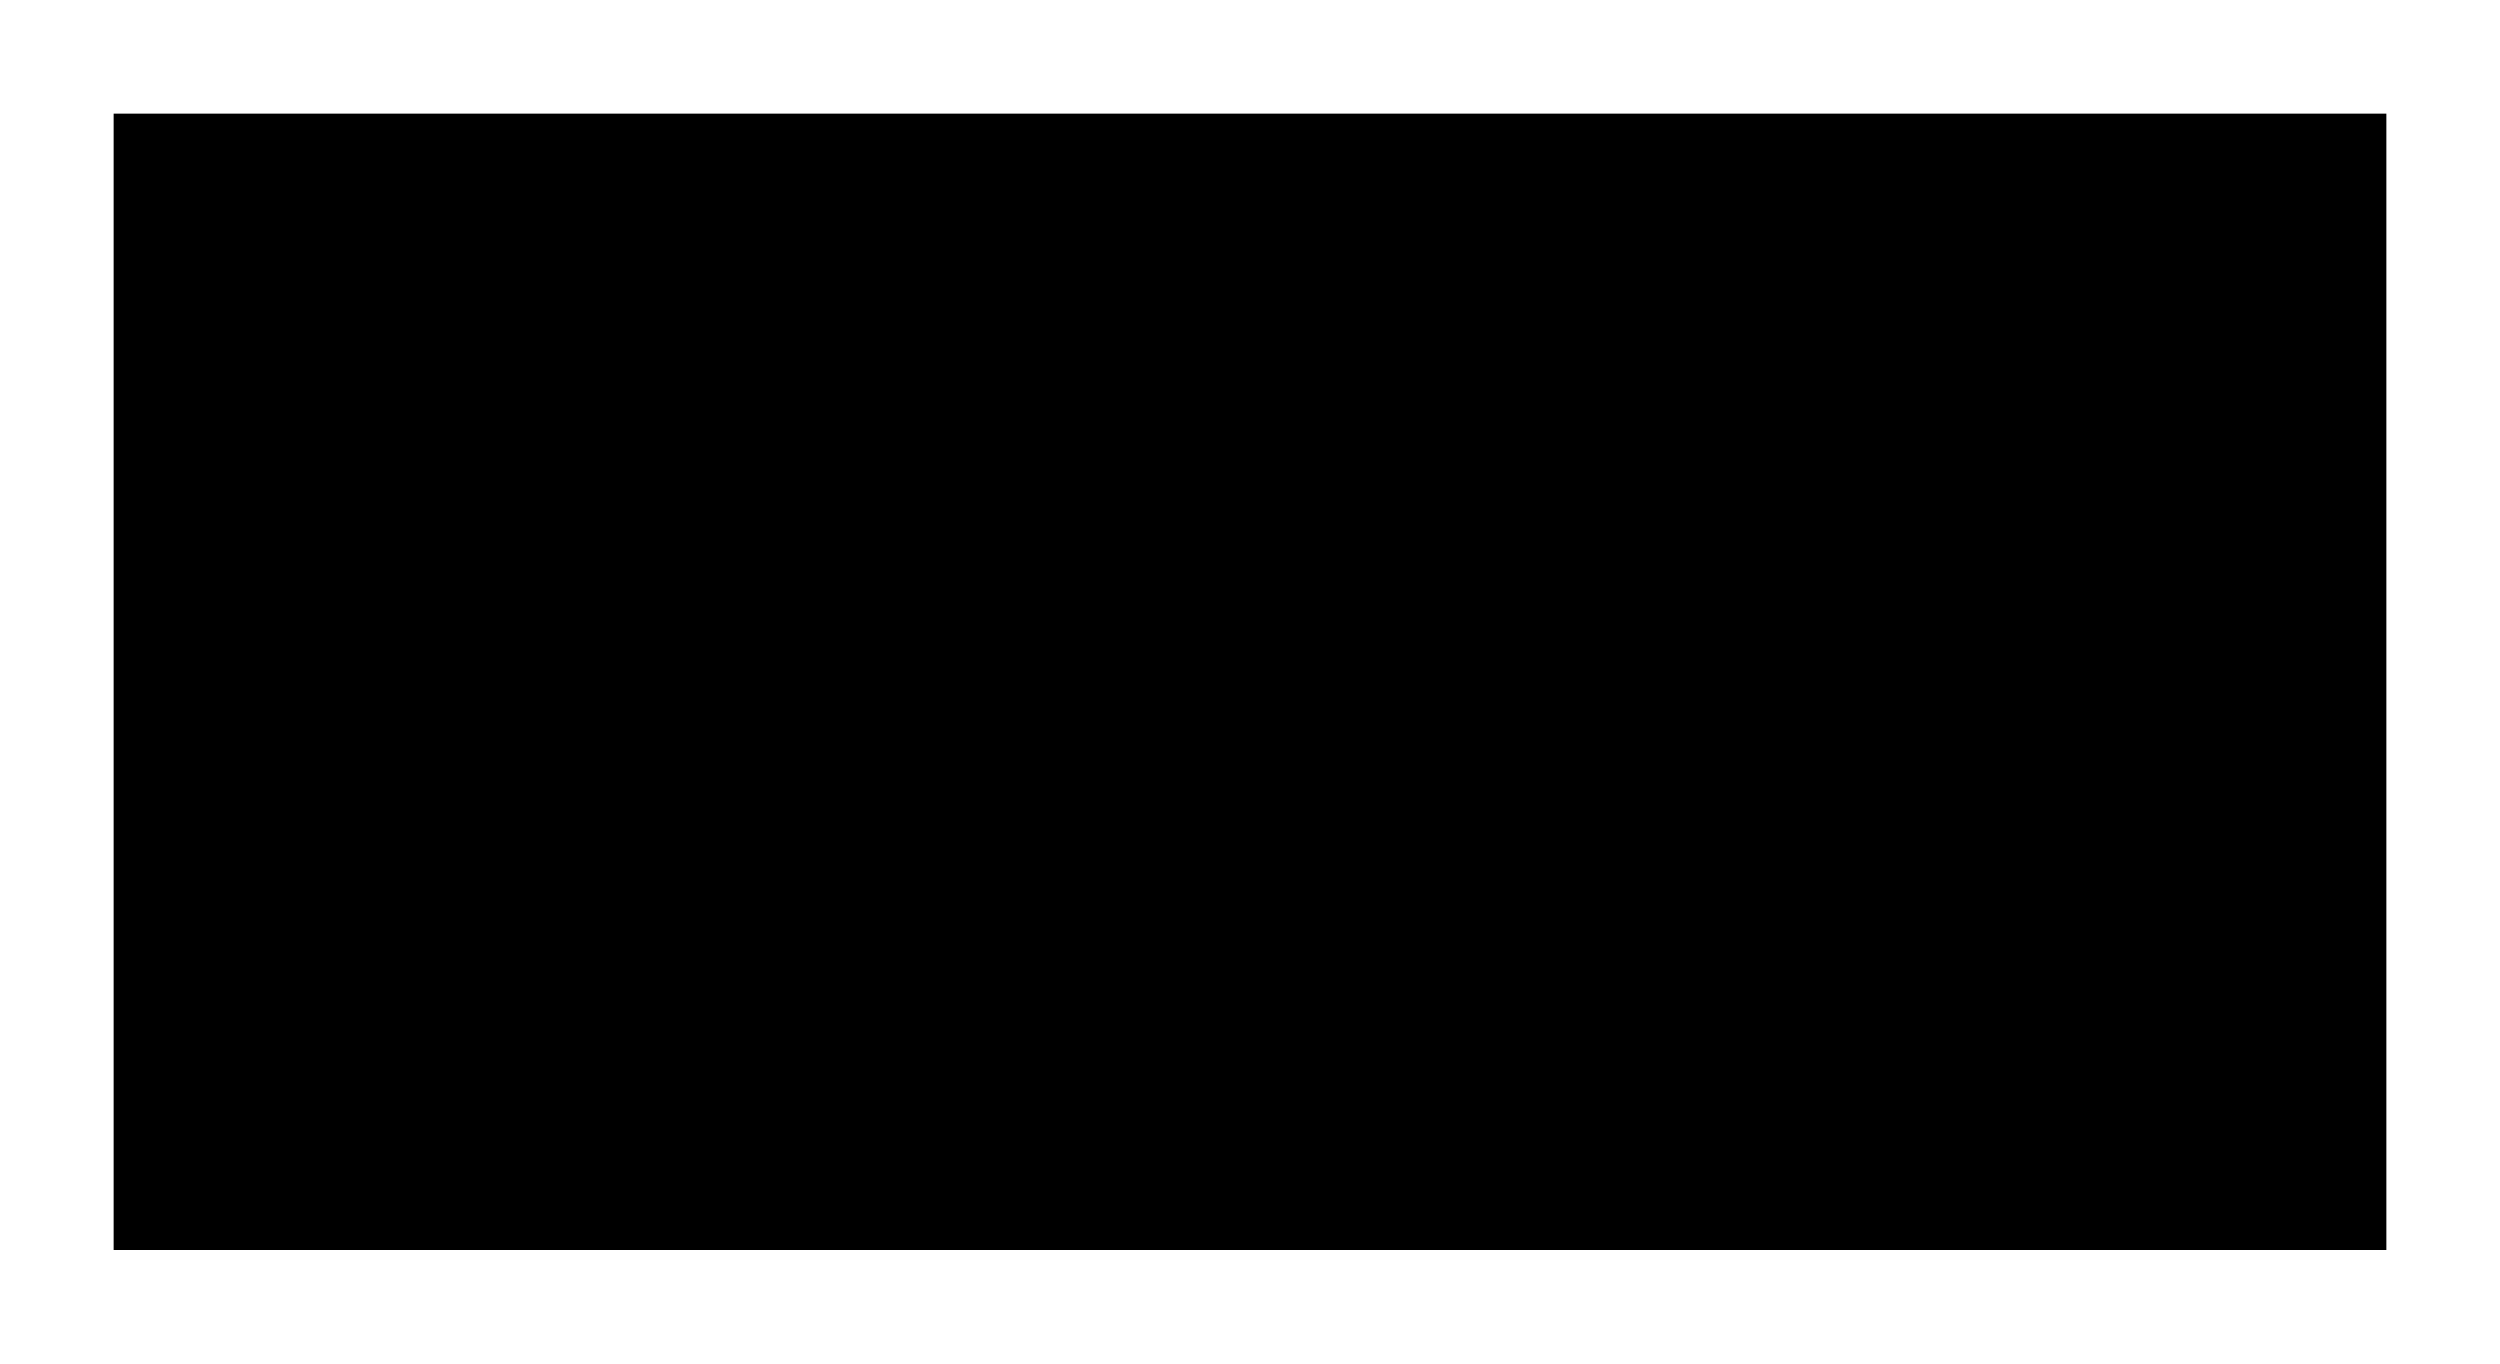
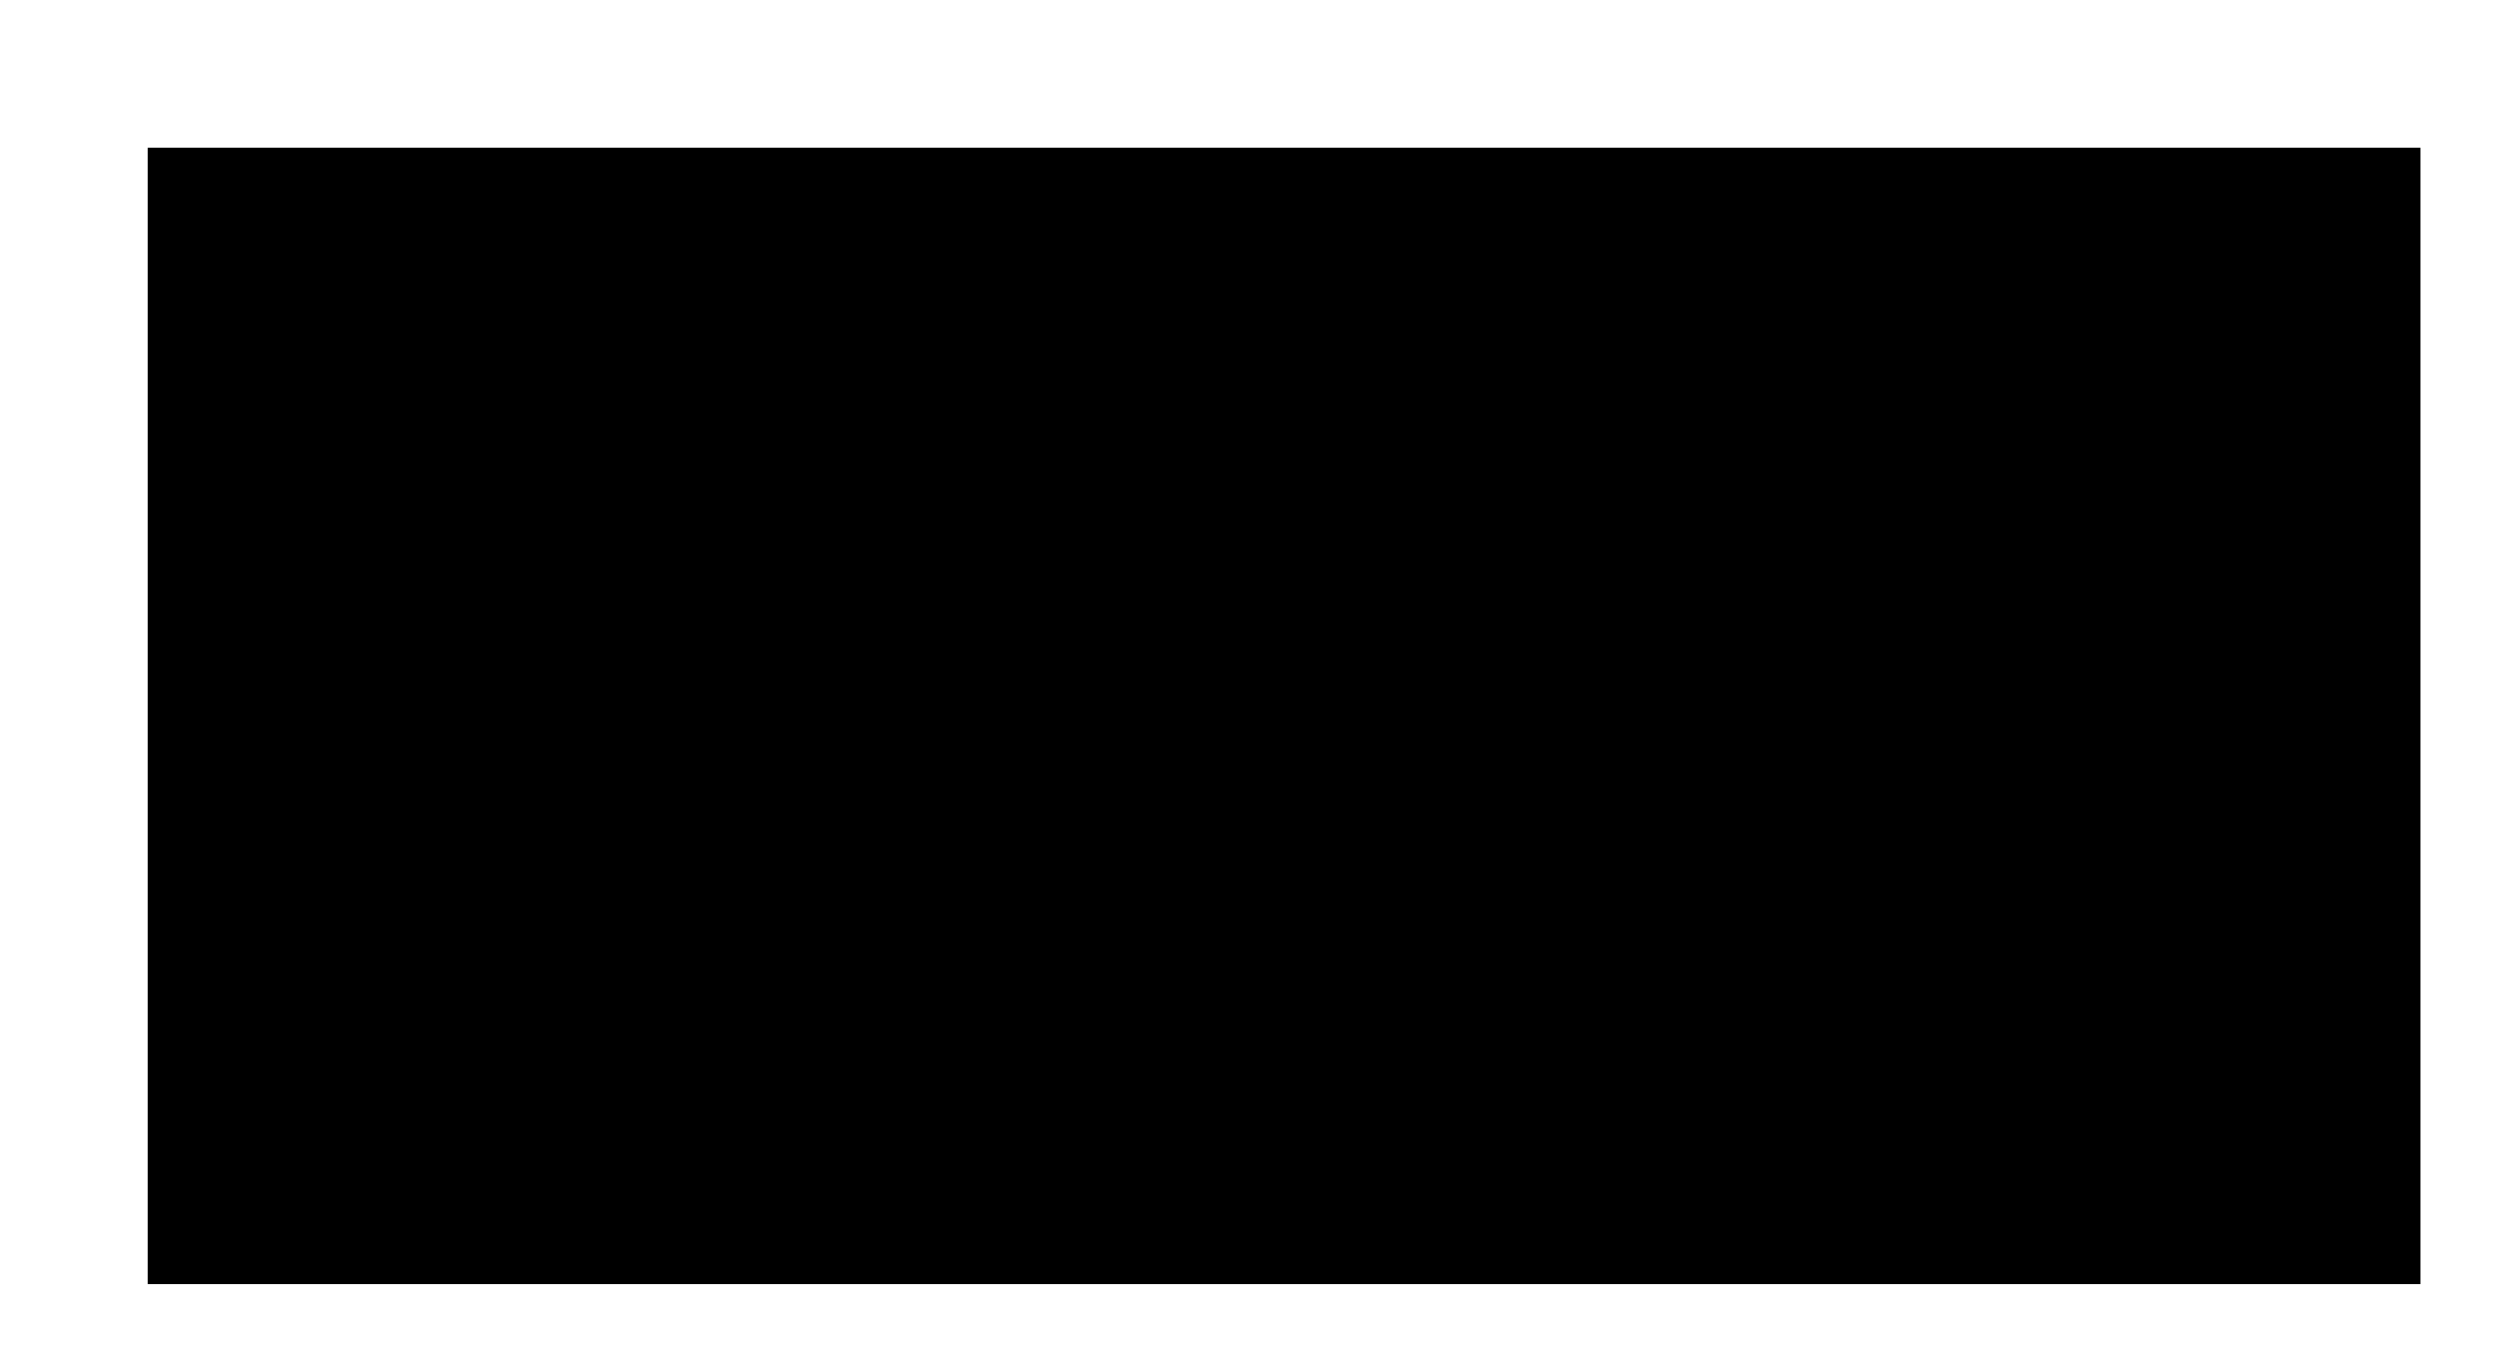
- <svg xmlns="http://www.w3.org/2000/svg" version="1.1" id="decision" x="0px" y="0px" width="110px" height="60px" viewBox="0 0 110 60" style="enable-background:new 0 0 110 60;" xml:space="preserve">
+ <svg xmlns="http://www.w3.org/2000/svg" version="1.1" id="decision" x=".75px" y="0.75px" width="110px" height="60px" viewBox="-1.5 -1.5 110 60" style="enable-background:new 0 0 110 60;" xml:space="preserve">
  <rect class="decision" x="5" y="5" width="100" height="50" />
</svg>
